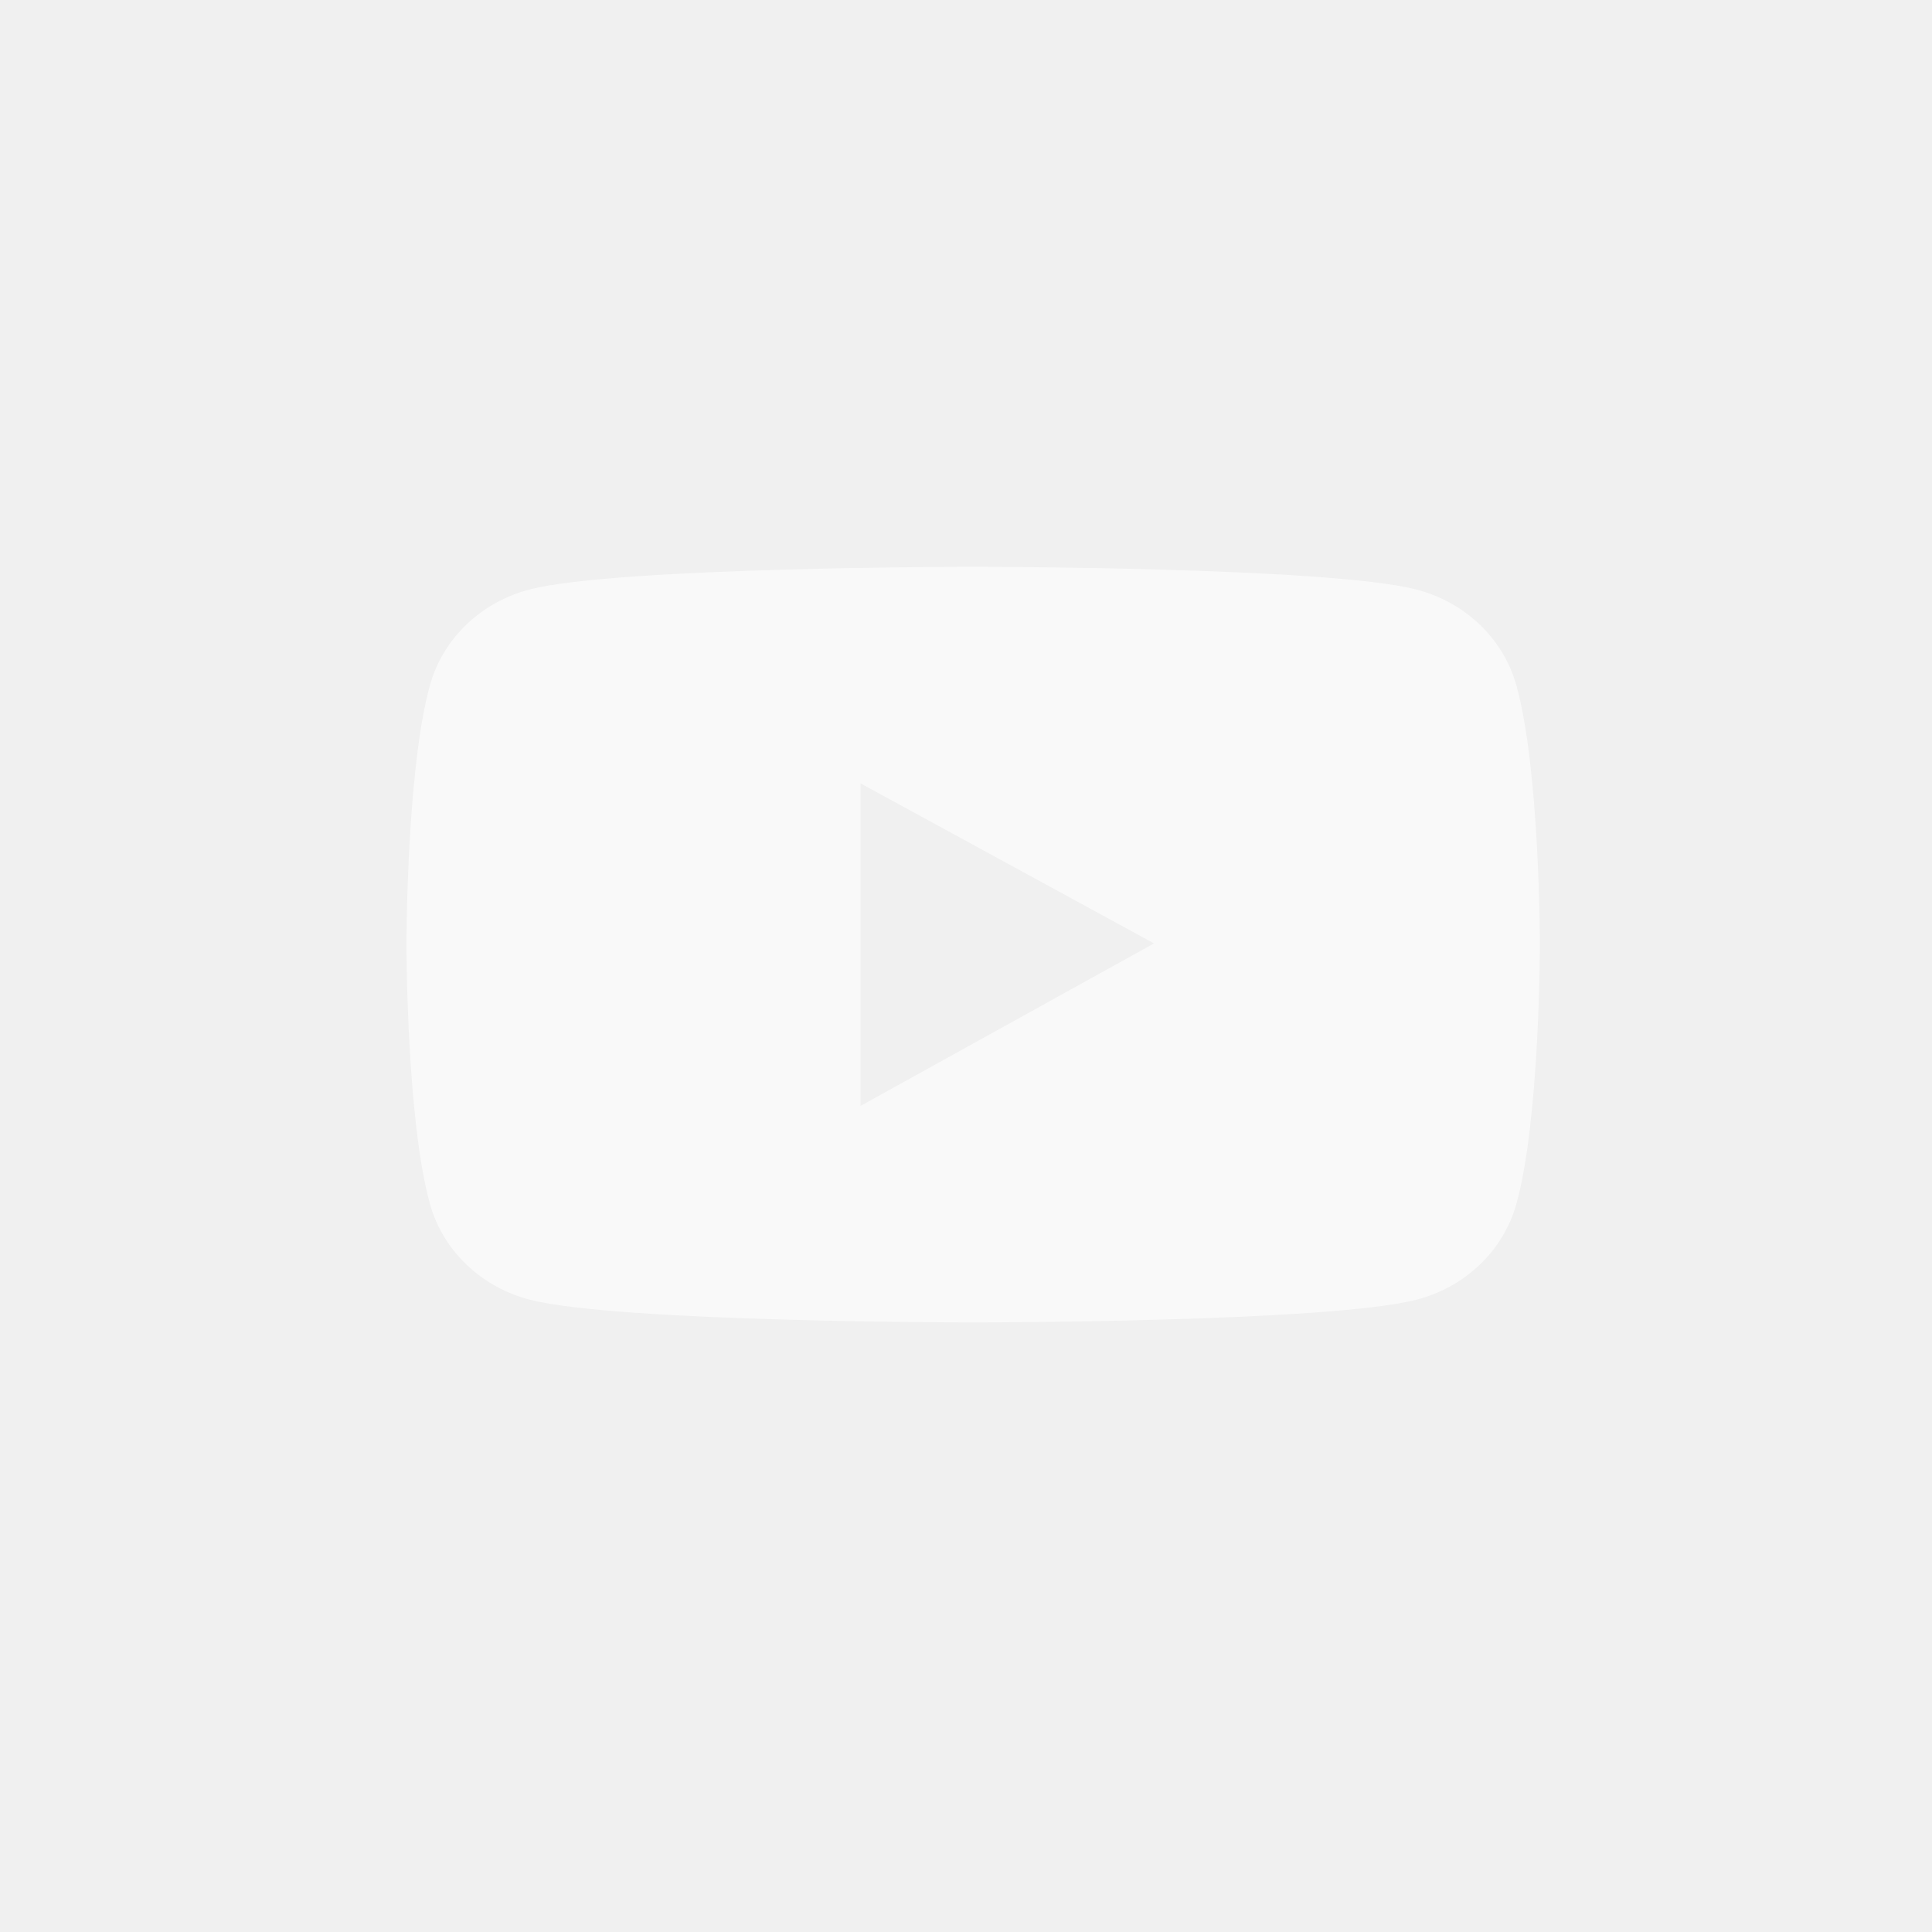
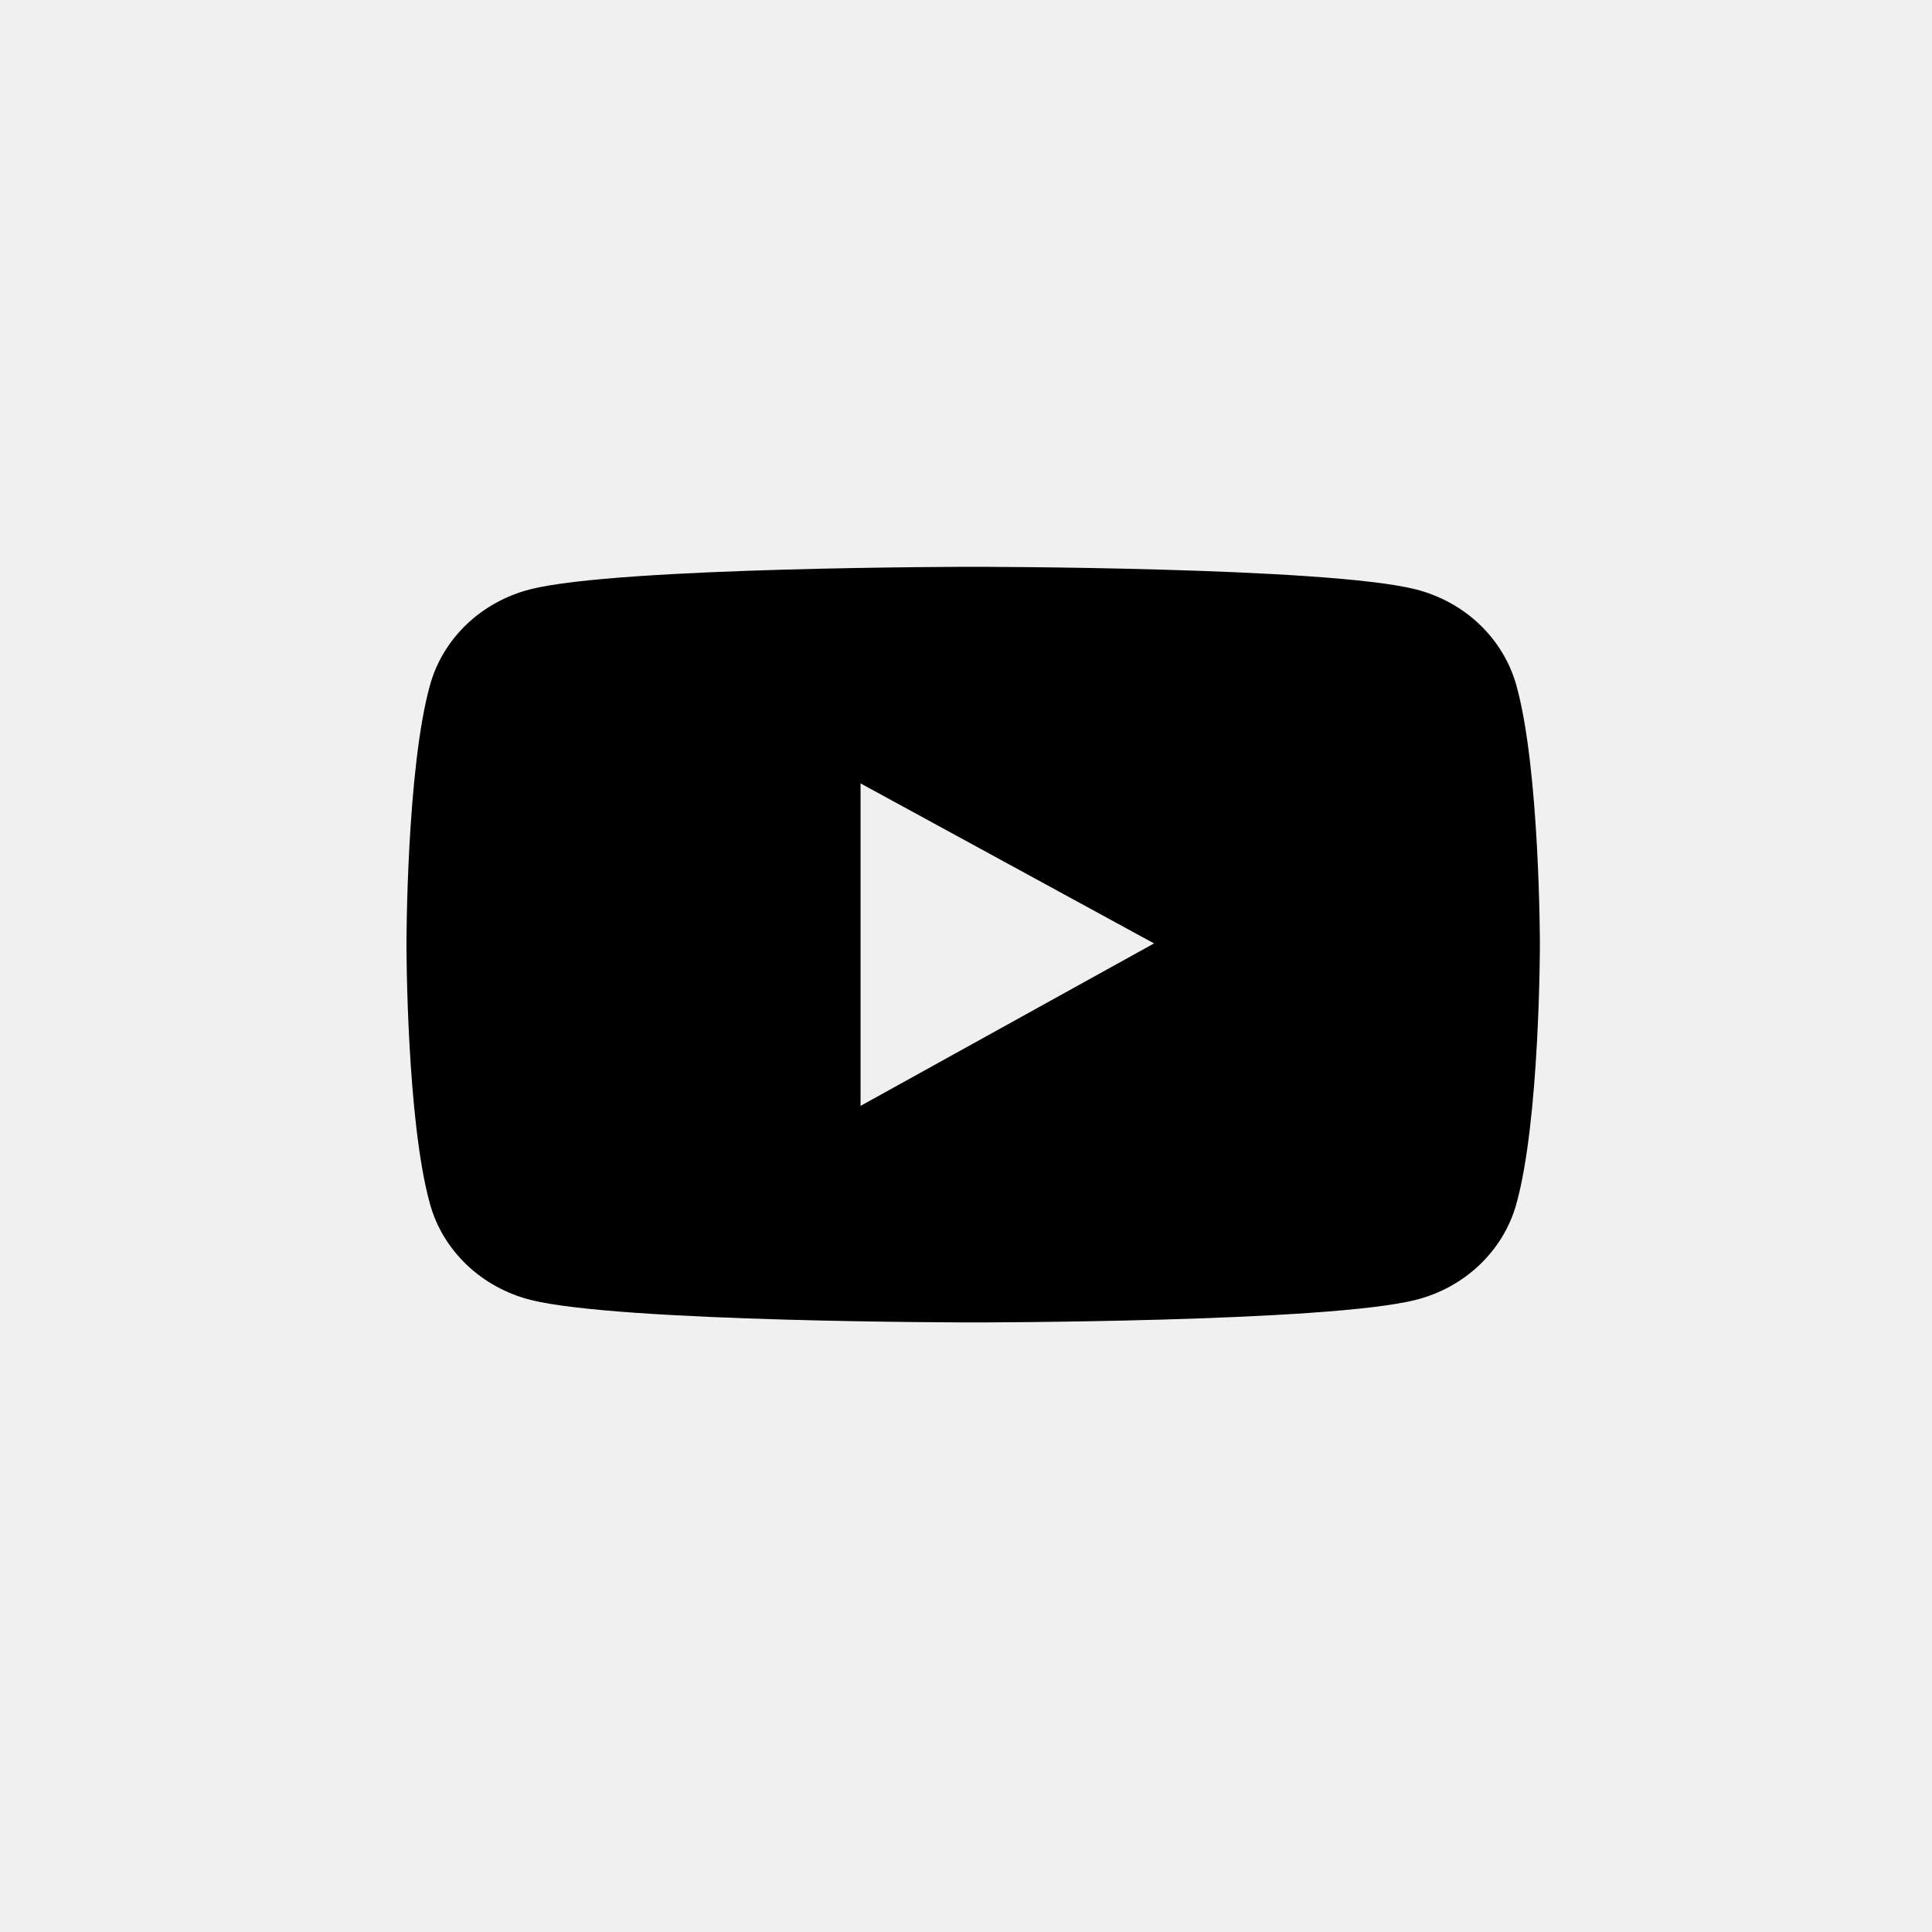
<svg xmlns="http://www.w3.org/2000/svg" width="45" height="45" viewBox="0 0 45 45" fill="none">
-   <path d="M35.316 15.951C35.165 15.419 34.871 14.934 34.461 14.543C34.052 14.153 33.541 13.873 32.982 13.729C30.922 13.202 22.667 13.202 22.667 13.202C22.667 13.202 14.411 13.202 12.351 13.726C11.791 13.869 11.281 14.15 10.871 14.54C10.462 14.93 10.167 15.416 10.018 15.949C9.467 17.91 9.467 22.002 9.467 22.002C9.467 22.002 9.467 26.094 10.018 28.053C10.321 29.135 11.217 29.987 12.351 30.275C14.411 30.802 22.667 30.802 22.667 30.802C22.667 30.802 30.922 30.802 32.982 30.275C34.119 29.987 35.012 29.135 35.316 28.053C35.867 26.094 35.867 22.002 35.867 22.002C35.867 22.002 35.867 17.91 35.316 15.951ZM20.044 25.758V18.247L26.88 21.974L20.044 25.758Z" fill="white" fill-opacity="0.6" />
+   <path d="M35.316 15.951C35.165 15.419 34.871 14.934 34.461 14.543C34.052 14.153 33.541 13.873 32.982 13.729C30.922 13.202 22.667 13.202 22.667 13.202C22.667 13.202 14.411 13.202 12.351 13.726C11.791 13.869 11.281 14.15 10.871 14.54C10.462 14.93 10.167 15.416 10.018 15.949C9.467 17.91 9.467 22.002 9.467 22.002C9.467 22.002 9.467 26.094 10.018 28.053C10.321 29.135 11.217 29.987 12.351 30.275C14.411 30.802 22.667 30.802 22.667 30.802C22.667 30.802 30.922 30.802 32.982 30.275C34.119 29.987 35.012 29.135 35.316 28.053C35.867 26.094 35.867 22.002 35.867 22.002C35.867 22.002 35.867 17.91 35.316 15.951ZM20.044 25.758V18.247L26.88 21.974L20.044 25.758Z" fill="currentColor" />
</svg>
